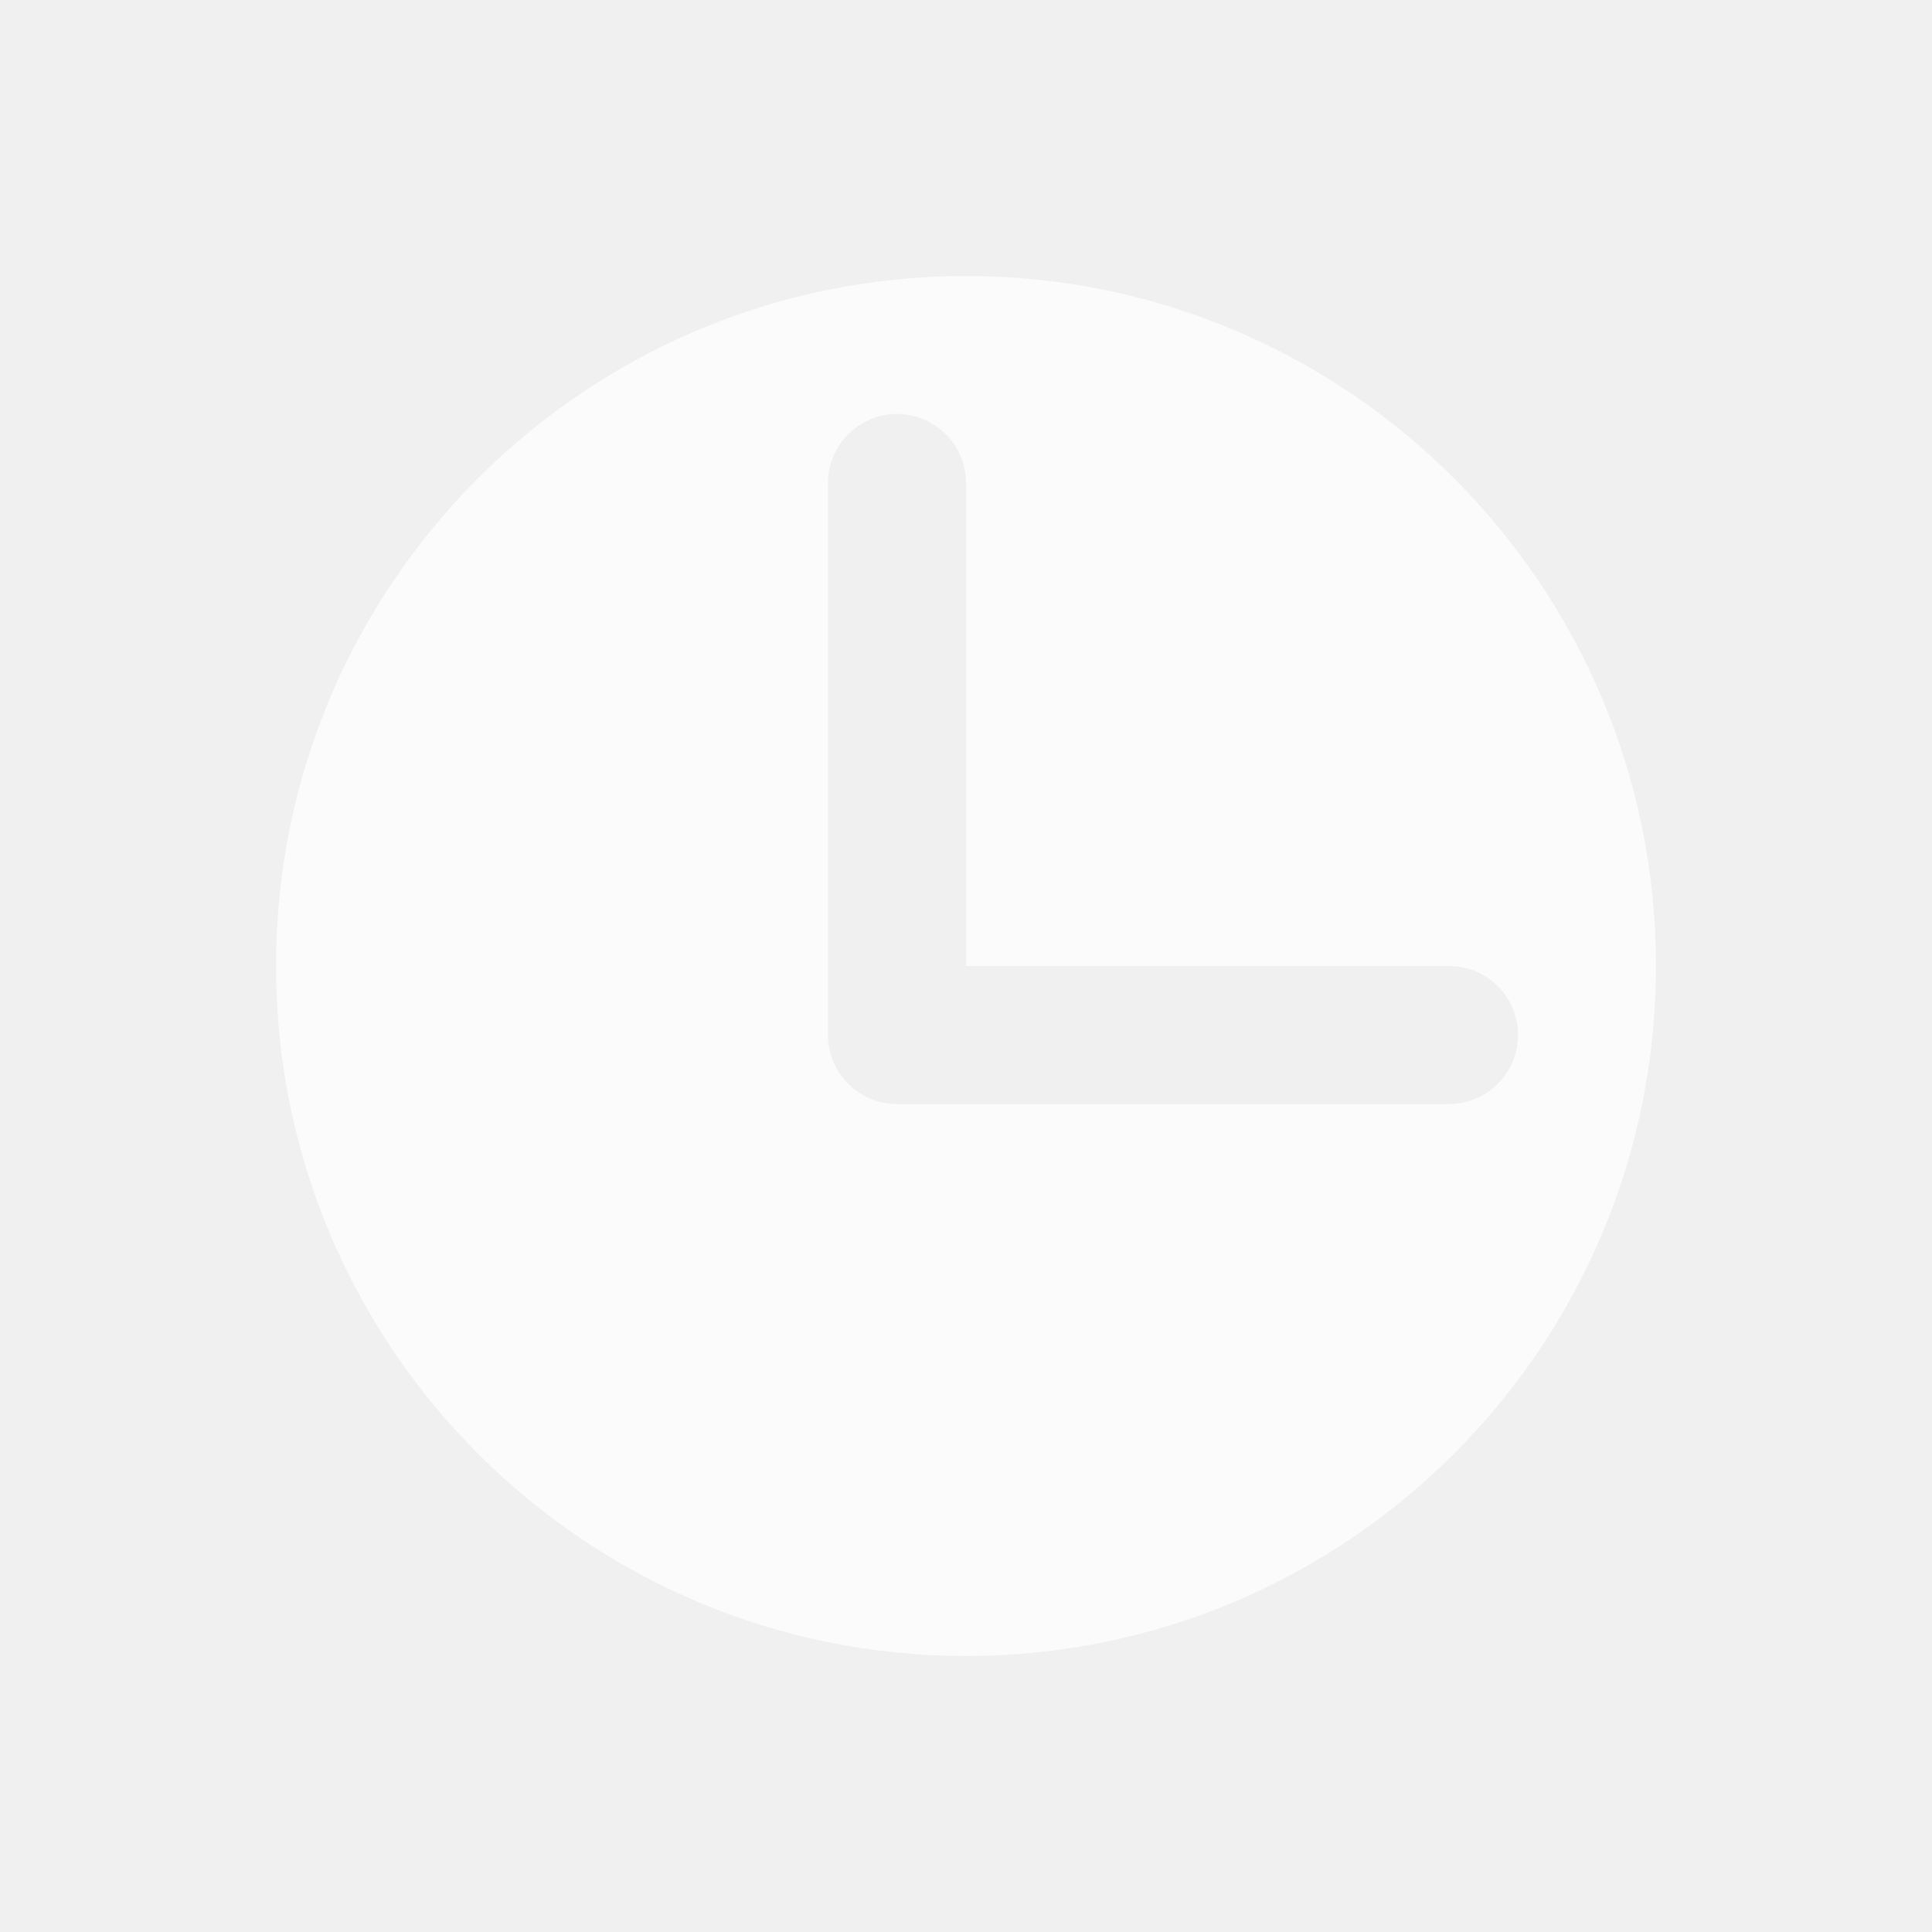
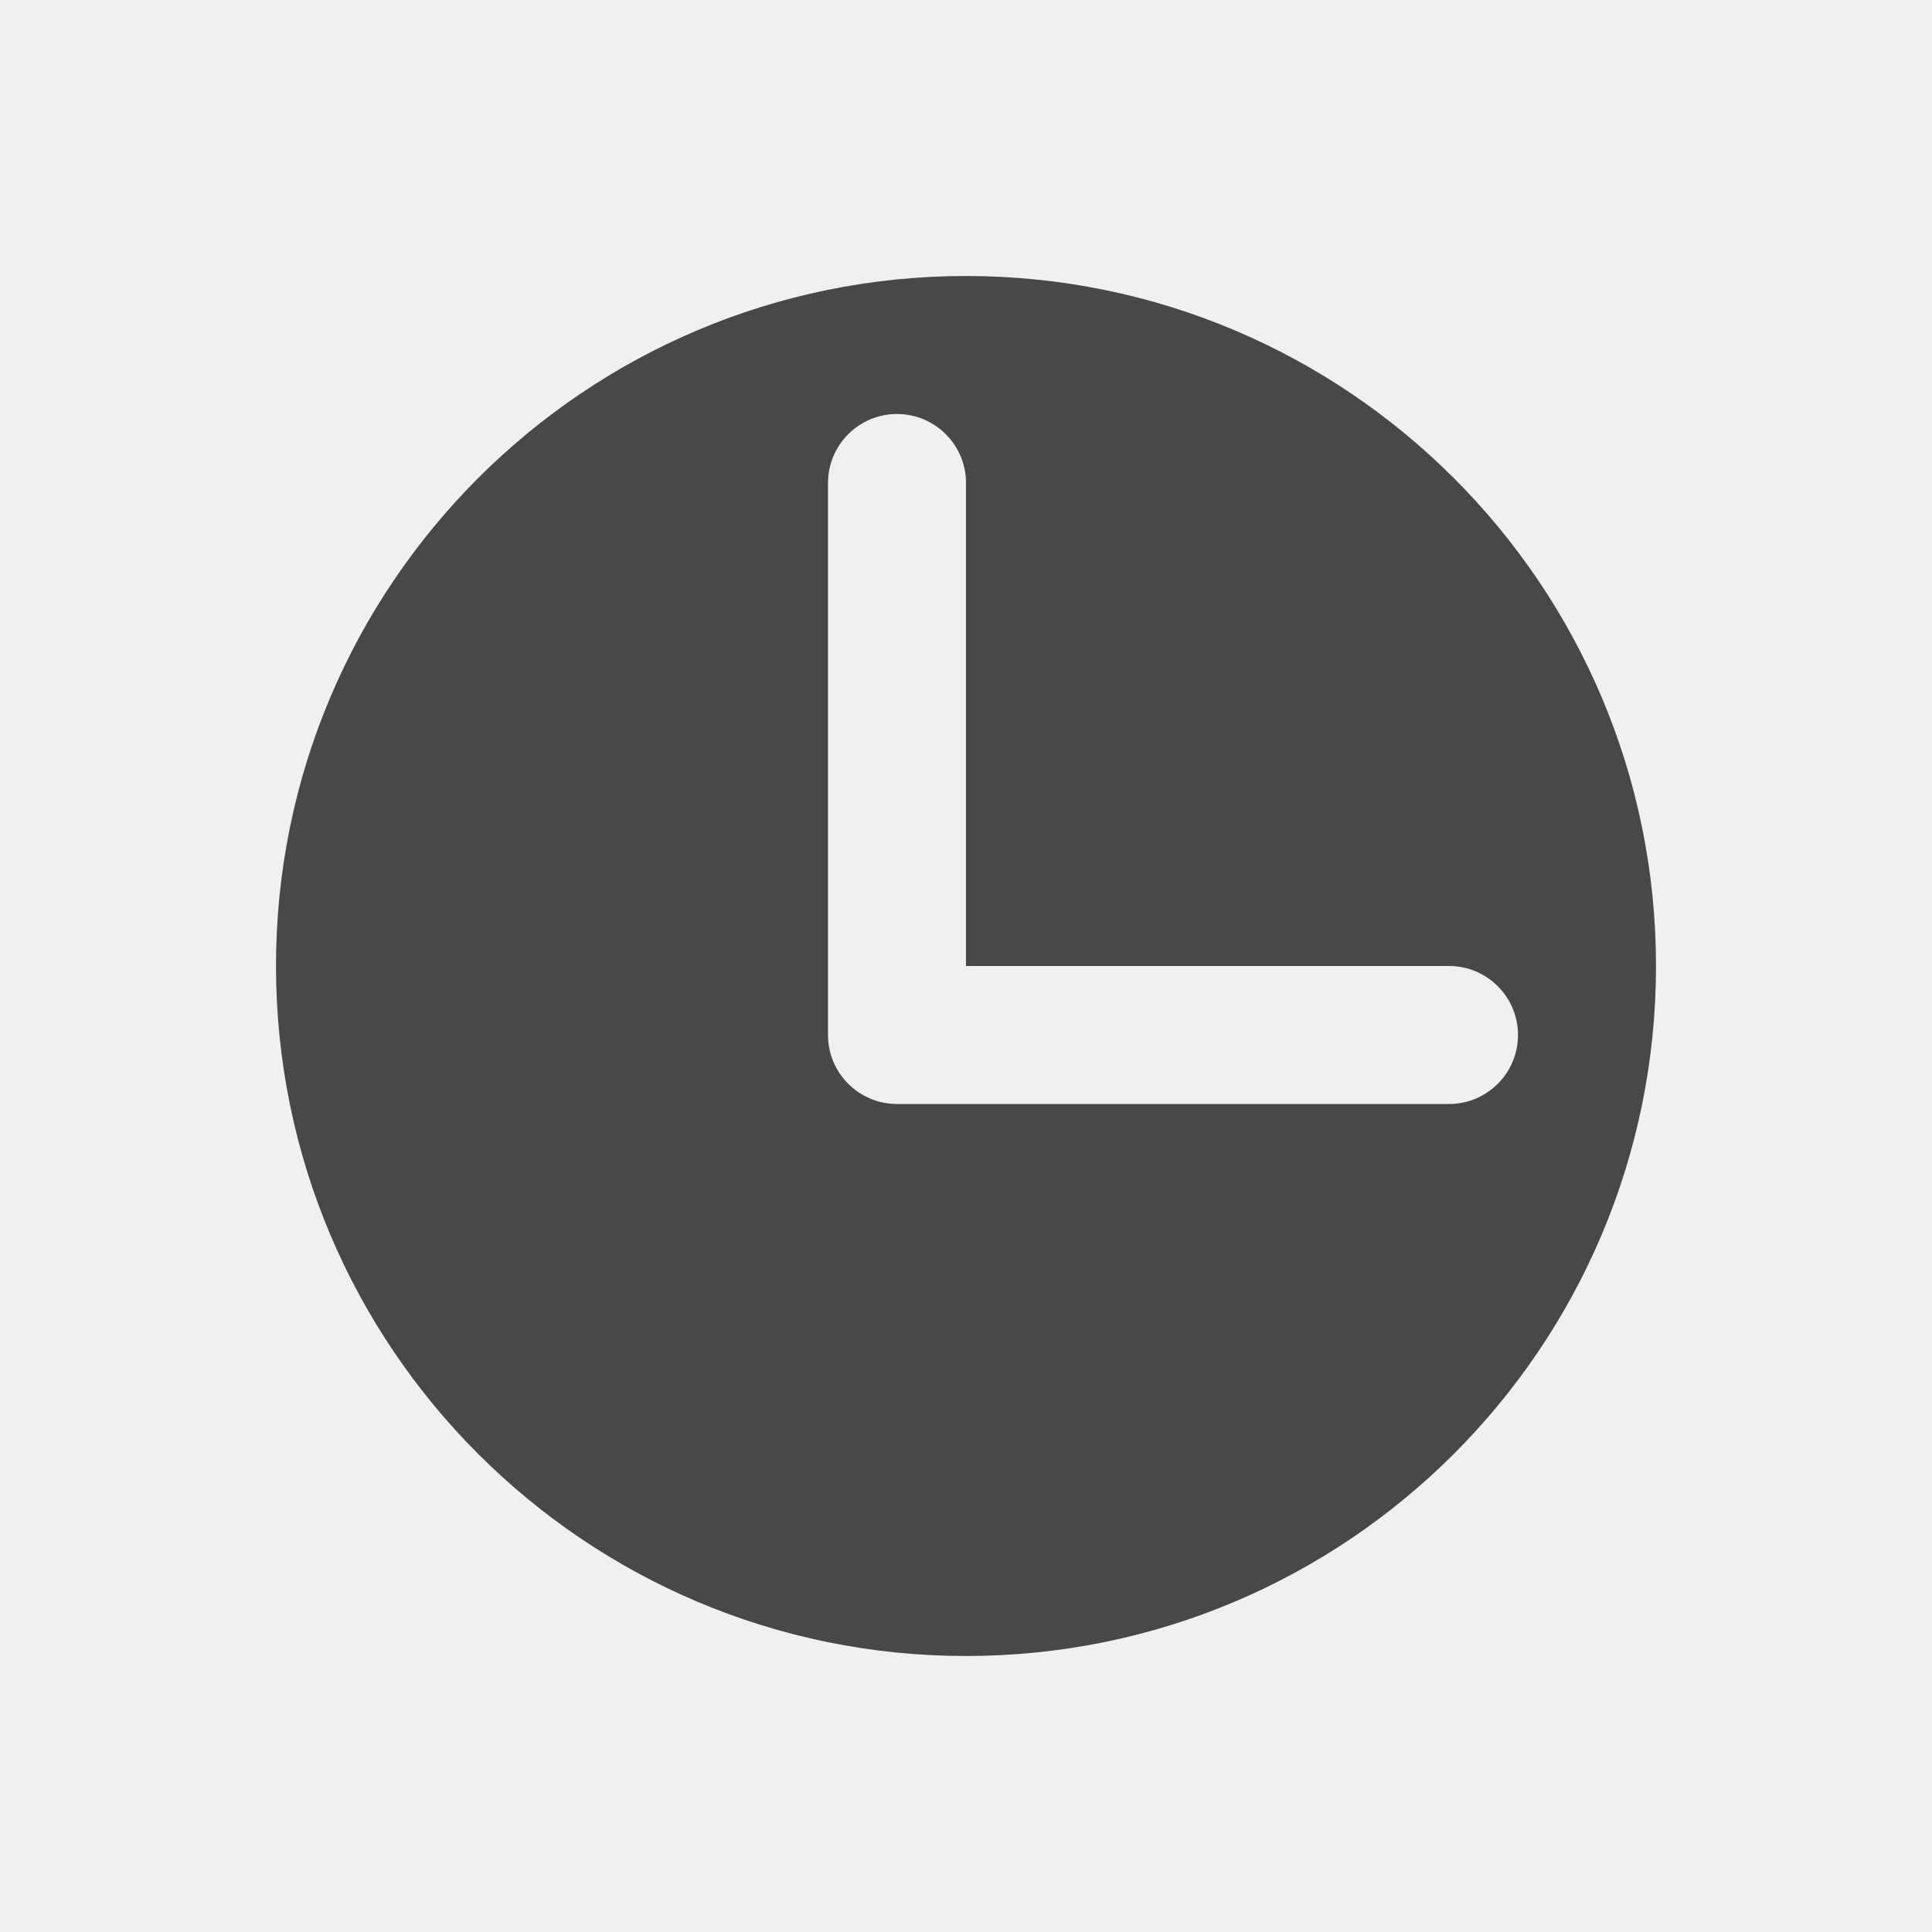
<svg xmlns="http://www.w3.org/2000/svg" width="14" height="14" viewBox="0 0 14 14" fill="none">
  <g opacity="0.7">
-     <path fill-rule="evenodd" clip-rule="evenodd" d="M12 7C12 9.761 9.761 12 7 12C4.239 12 2 9.761 2 7C2 4.239 4.239 2 7 2C9.761 2 12 4.239 12 7ZM6 3.5C6 3.224 6.224 3 6.5 3C6.776 3 7 3.224 7 3.5V7H10.5C10.776 7 11 7.224 11 7.5C11 7.776 10.776 8 10.5 8H6.5C6.224 8 6 7.776 6 7.5V3.5Z" fill="white" />
+     <path fill-rule="evenodd" clip-rule="evenodd" d="M12 7C12 9.761 9.761 12 7 12C4.239 12 2 9.761 2 7C2 4.239 4.239 2 7 2C9.761 2 12 4.239 12 7ZM6 3.5C6 3.224 6.224 3 6.5 3C6.776 3 7 3.224 7 3.5V7H10.5C10.776 7 11 7.224 11 7.5C11 7.776 10.776 8 10.5 8H6.5C6.224 8 6 7.776 6 7.5V3.5Z" fill="currentColor" />
  </g>
</svg>
